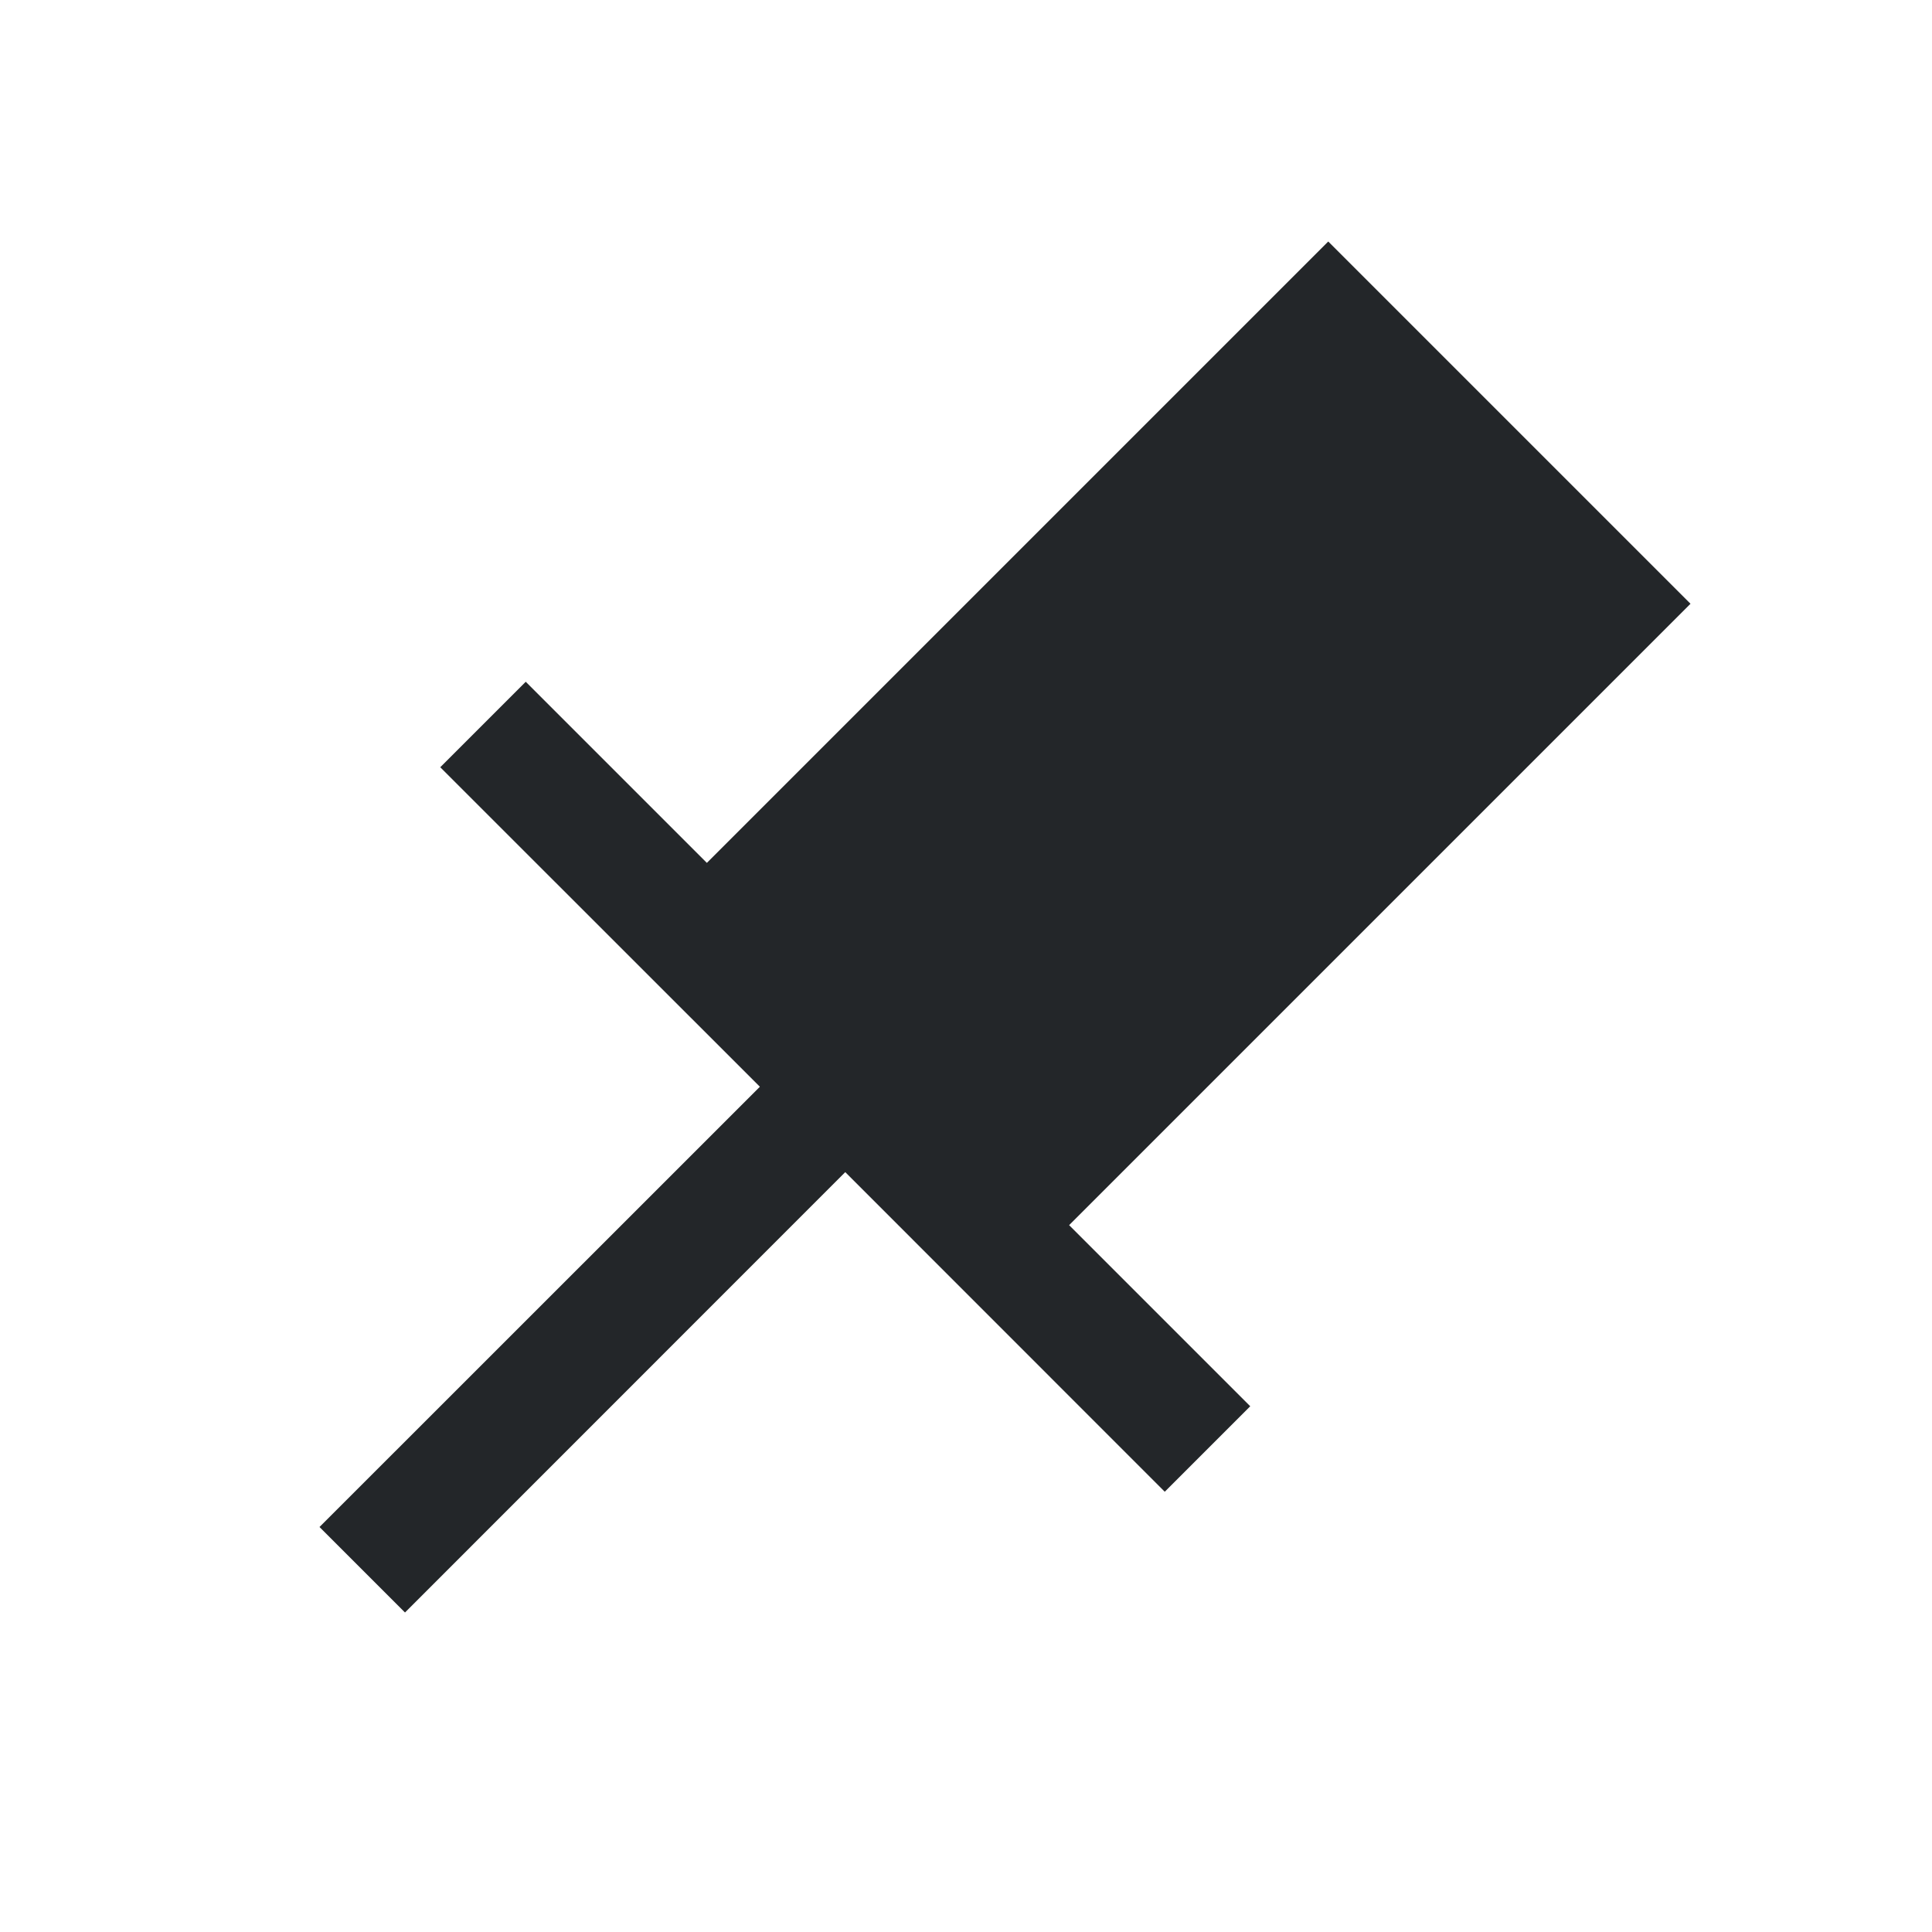
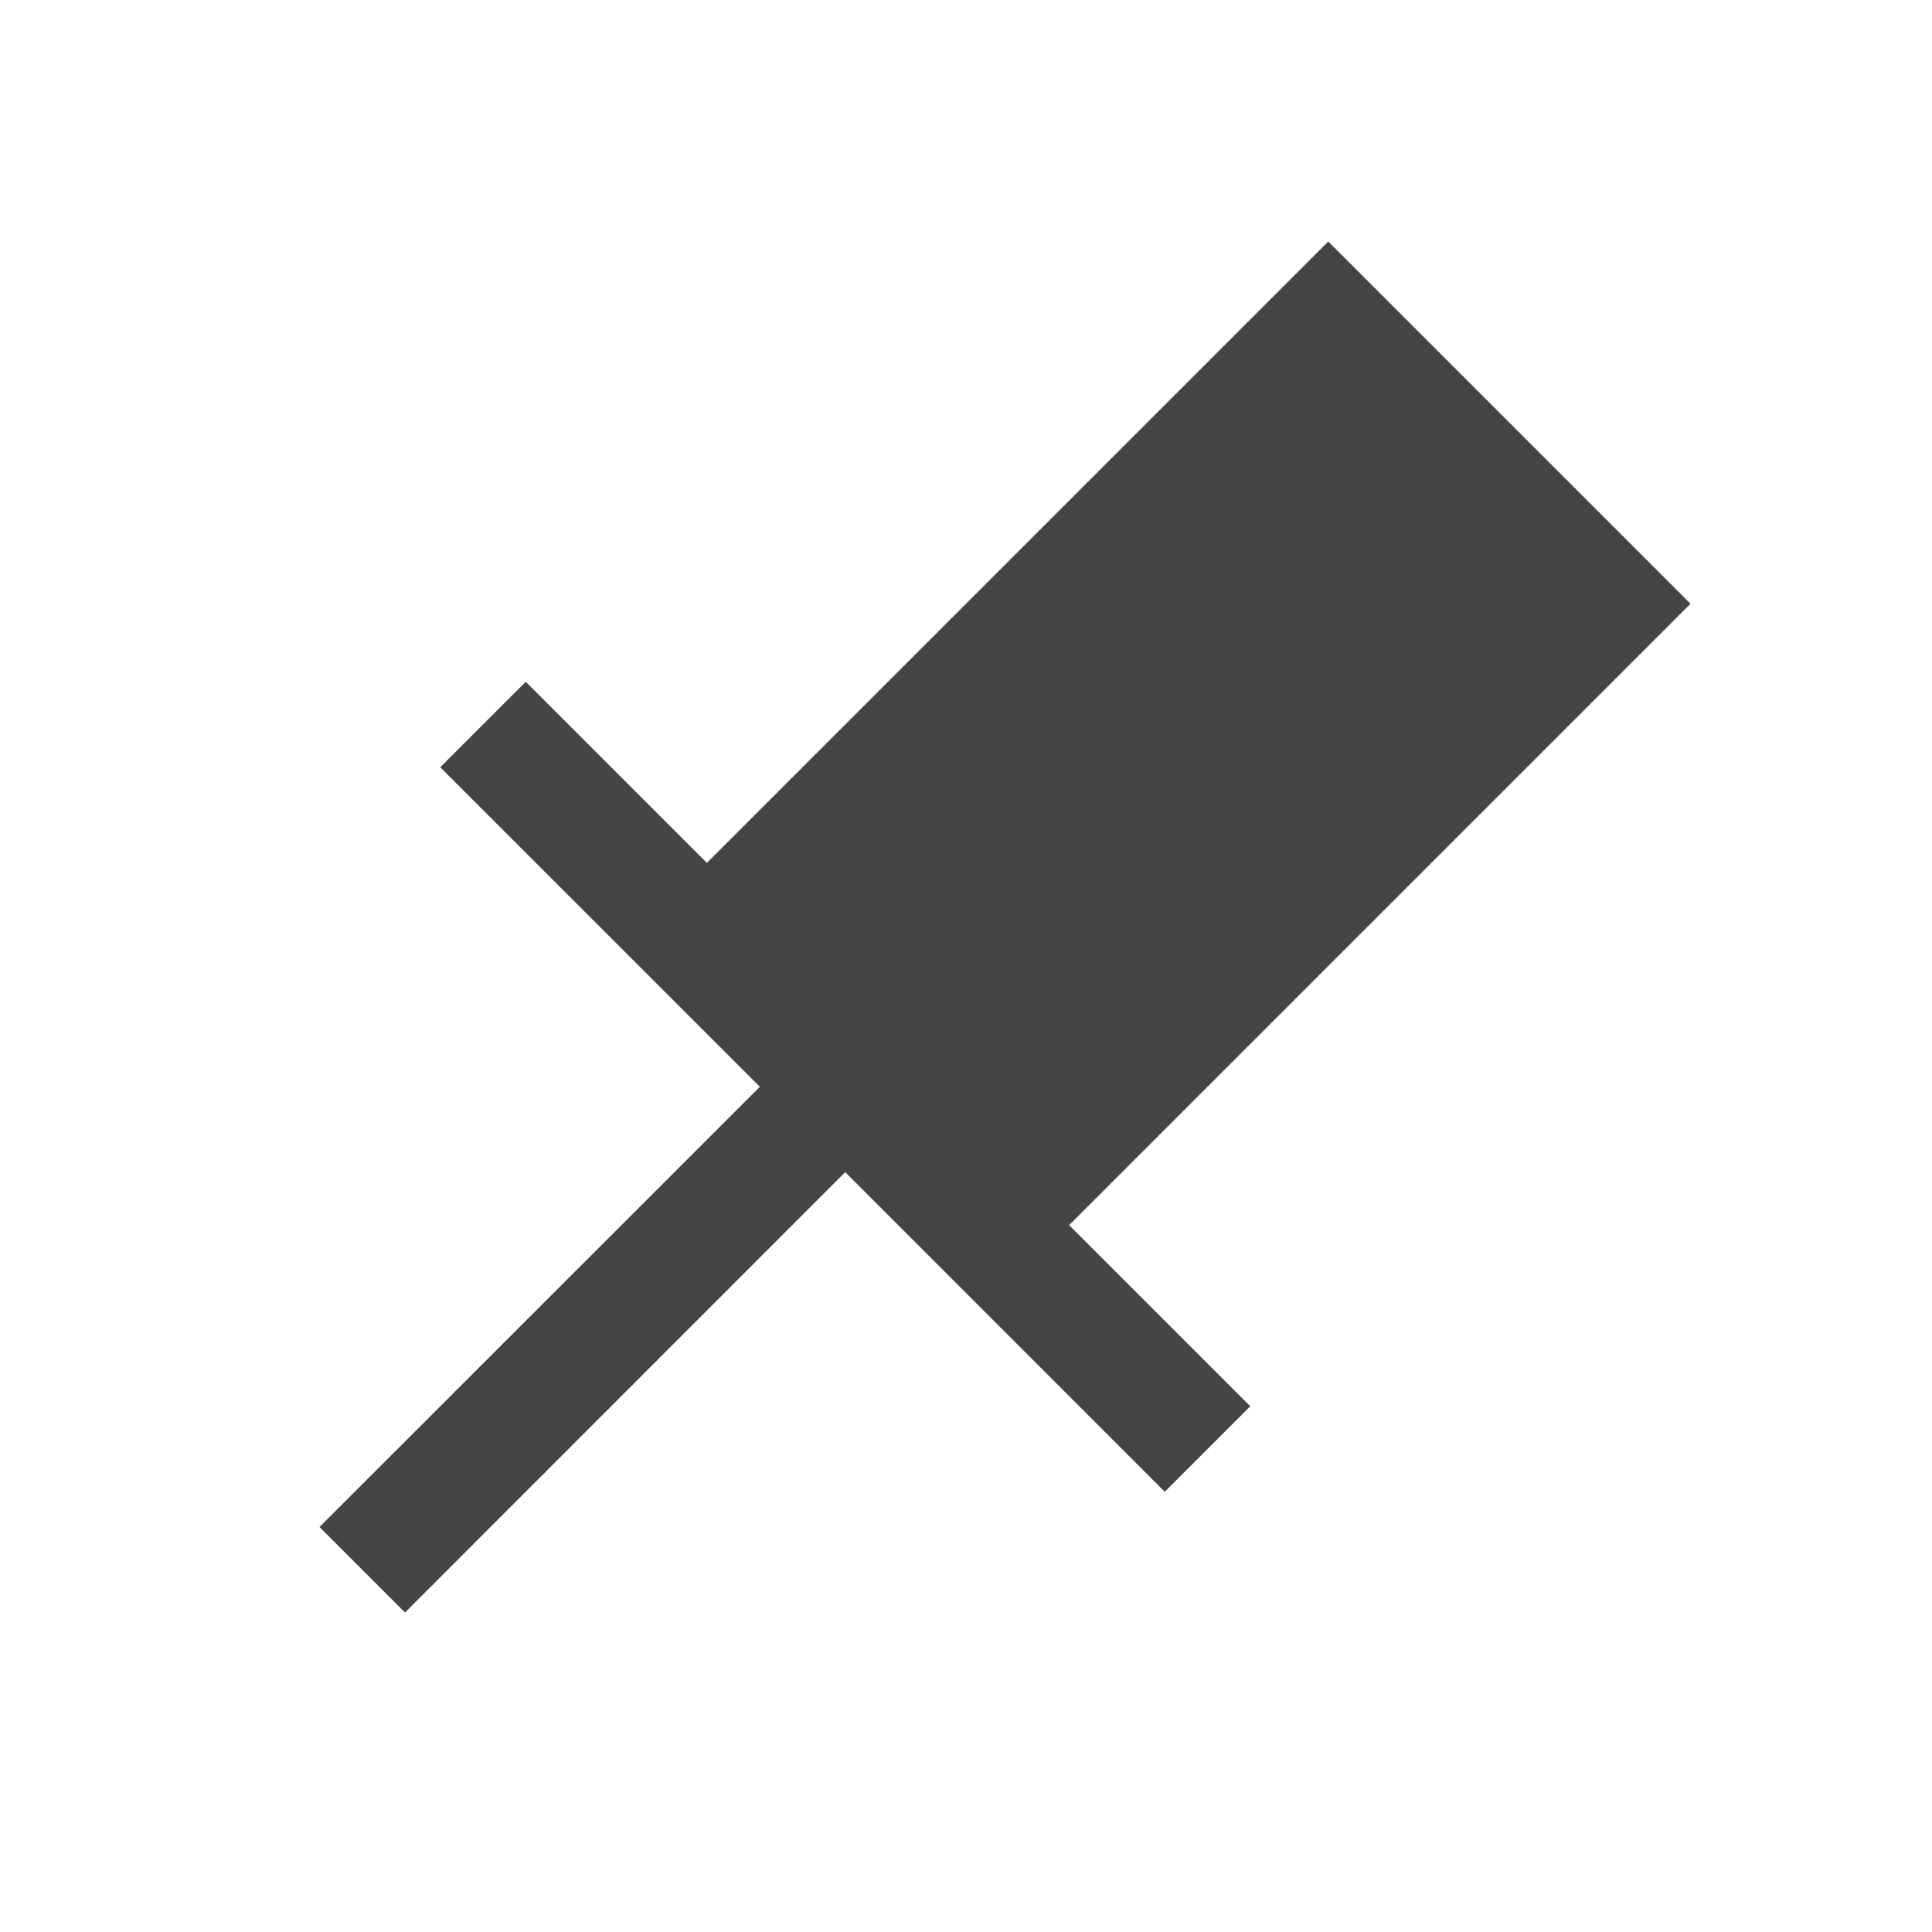
<svg xmlns="http://www.w3.org/2000/svg" viewBox="0 0 16 16">
  <style type="text/css" id="current-color-scheme">
        .ColorScheme-Text {
-             color:#232629;
+             color:#444444;
        }
    </style>
-   <path d="M11 2L5.854 7.146l-1.5-1.5-.708.708L6.293 9l-3.647 3.646.708.708L7 9.707l2.646 2.647.708-.708-1.5-1.5L14 5z" class="ColorScheme-Text" fill="currentColor" />
+   <path d="M11 2L5.854 7.146l-1.5-1.5-.708.708L6.293 9l-3.647 3.646.708.708L7 9.707l2.646 2.647.708-.708-1.5-1.5L14 5z" style="fill:currentColor" class="ColorScheme-Text" />
</svg>
